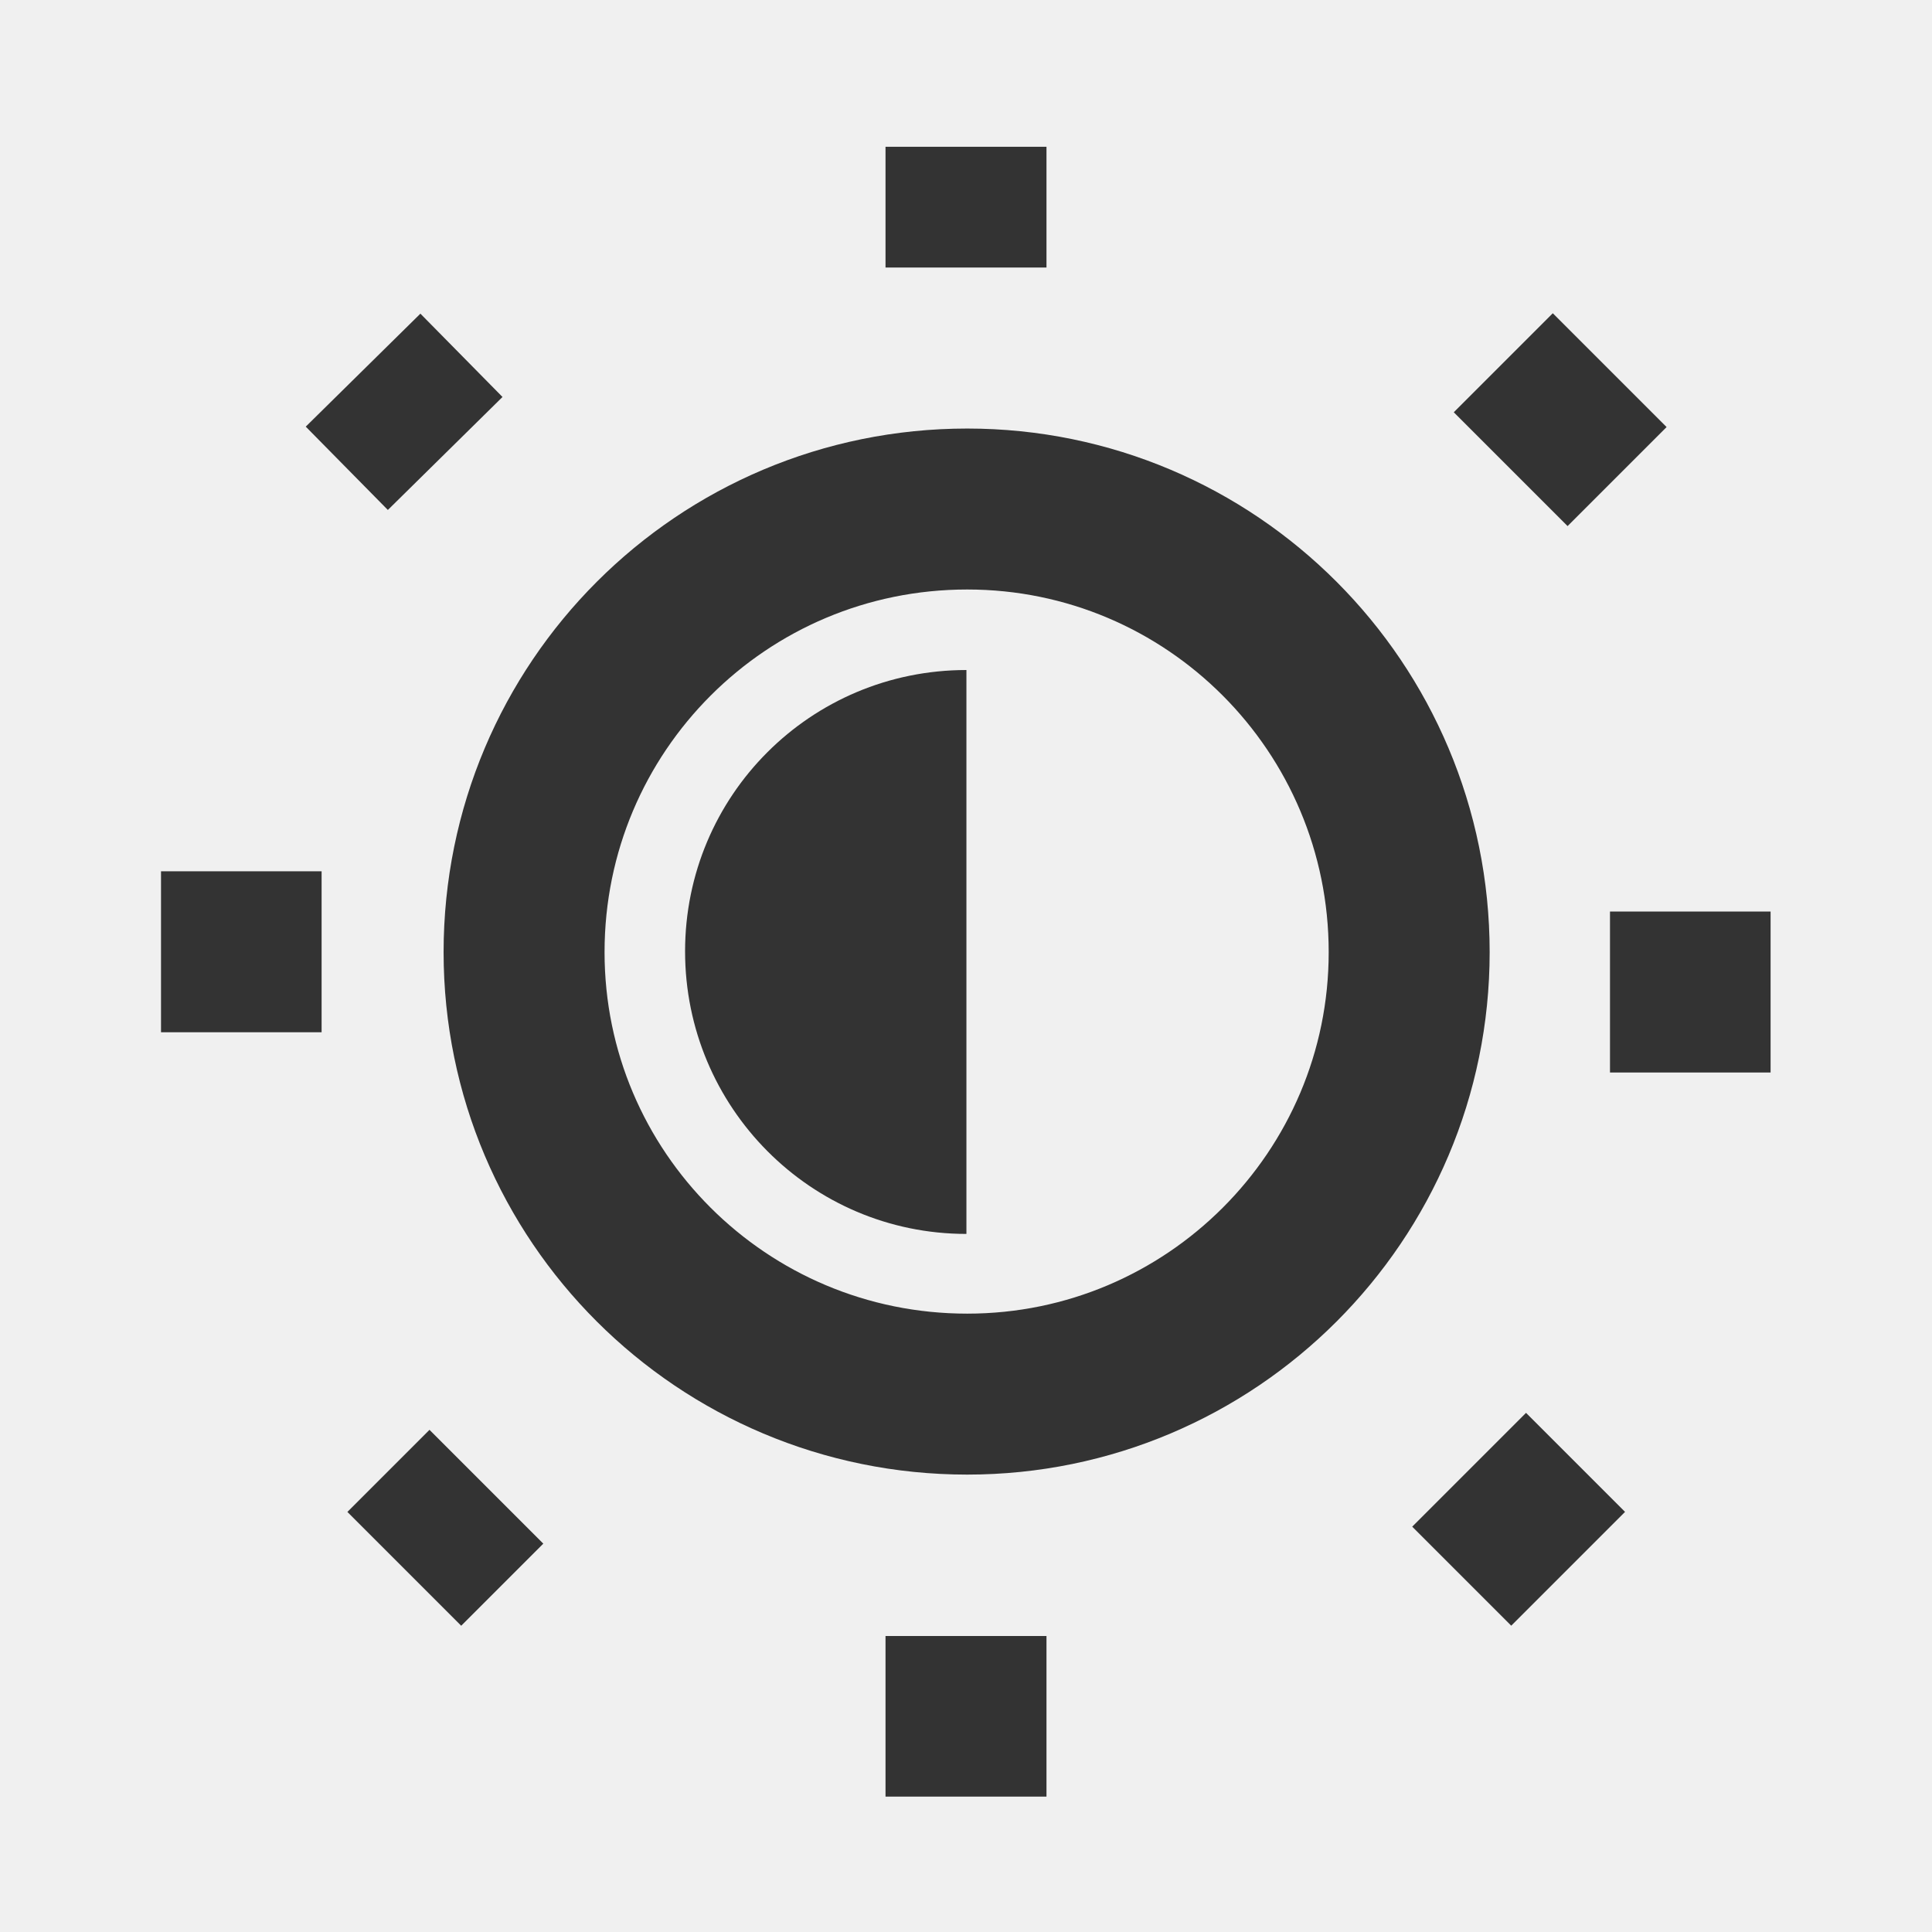
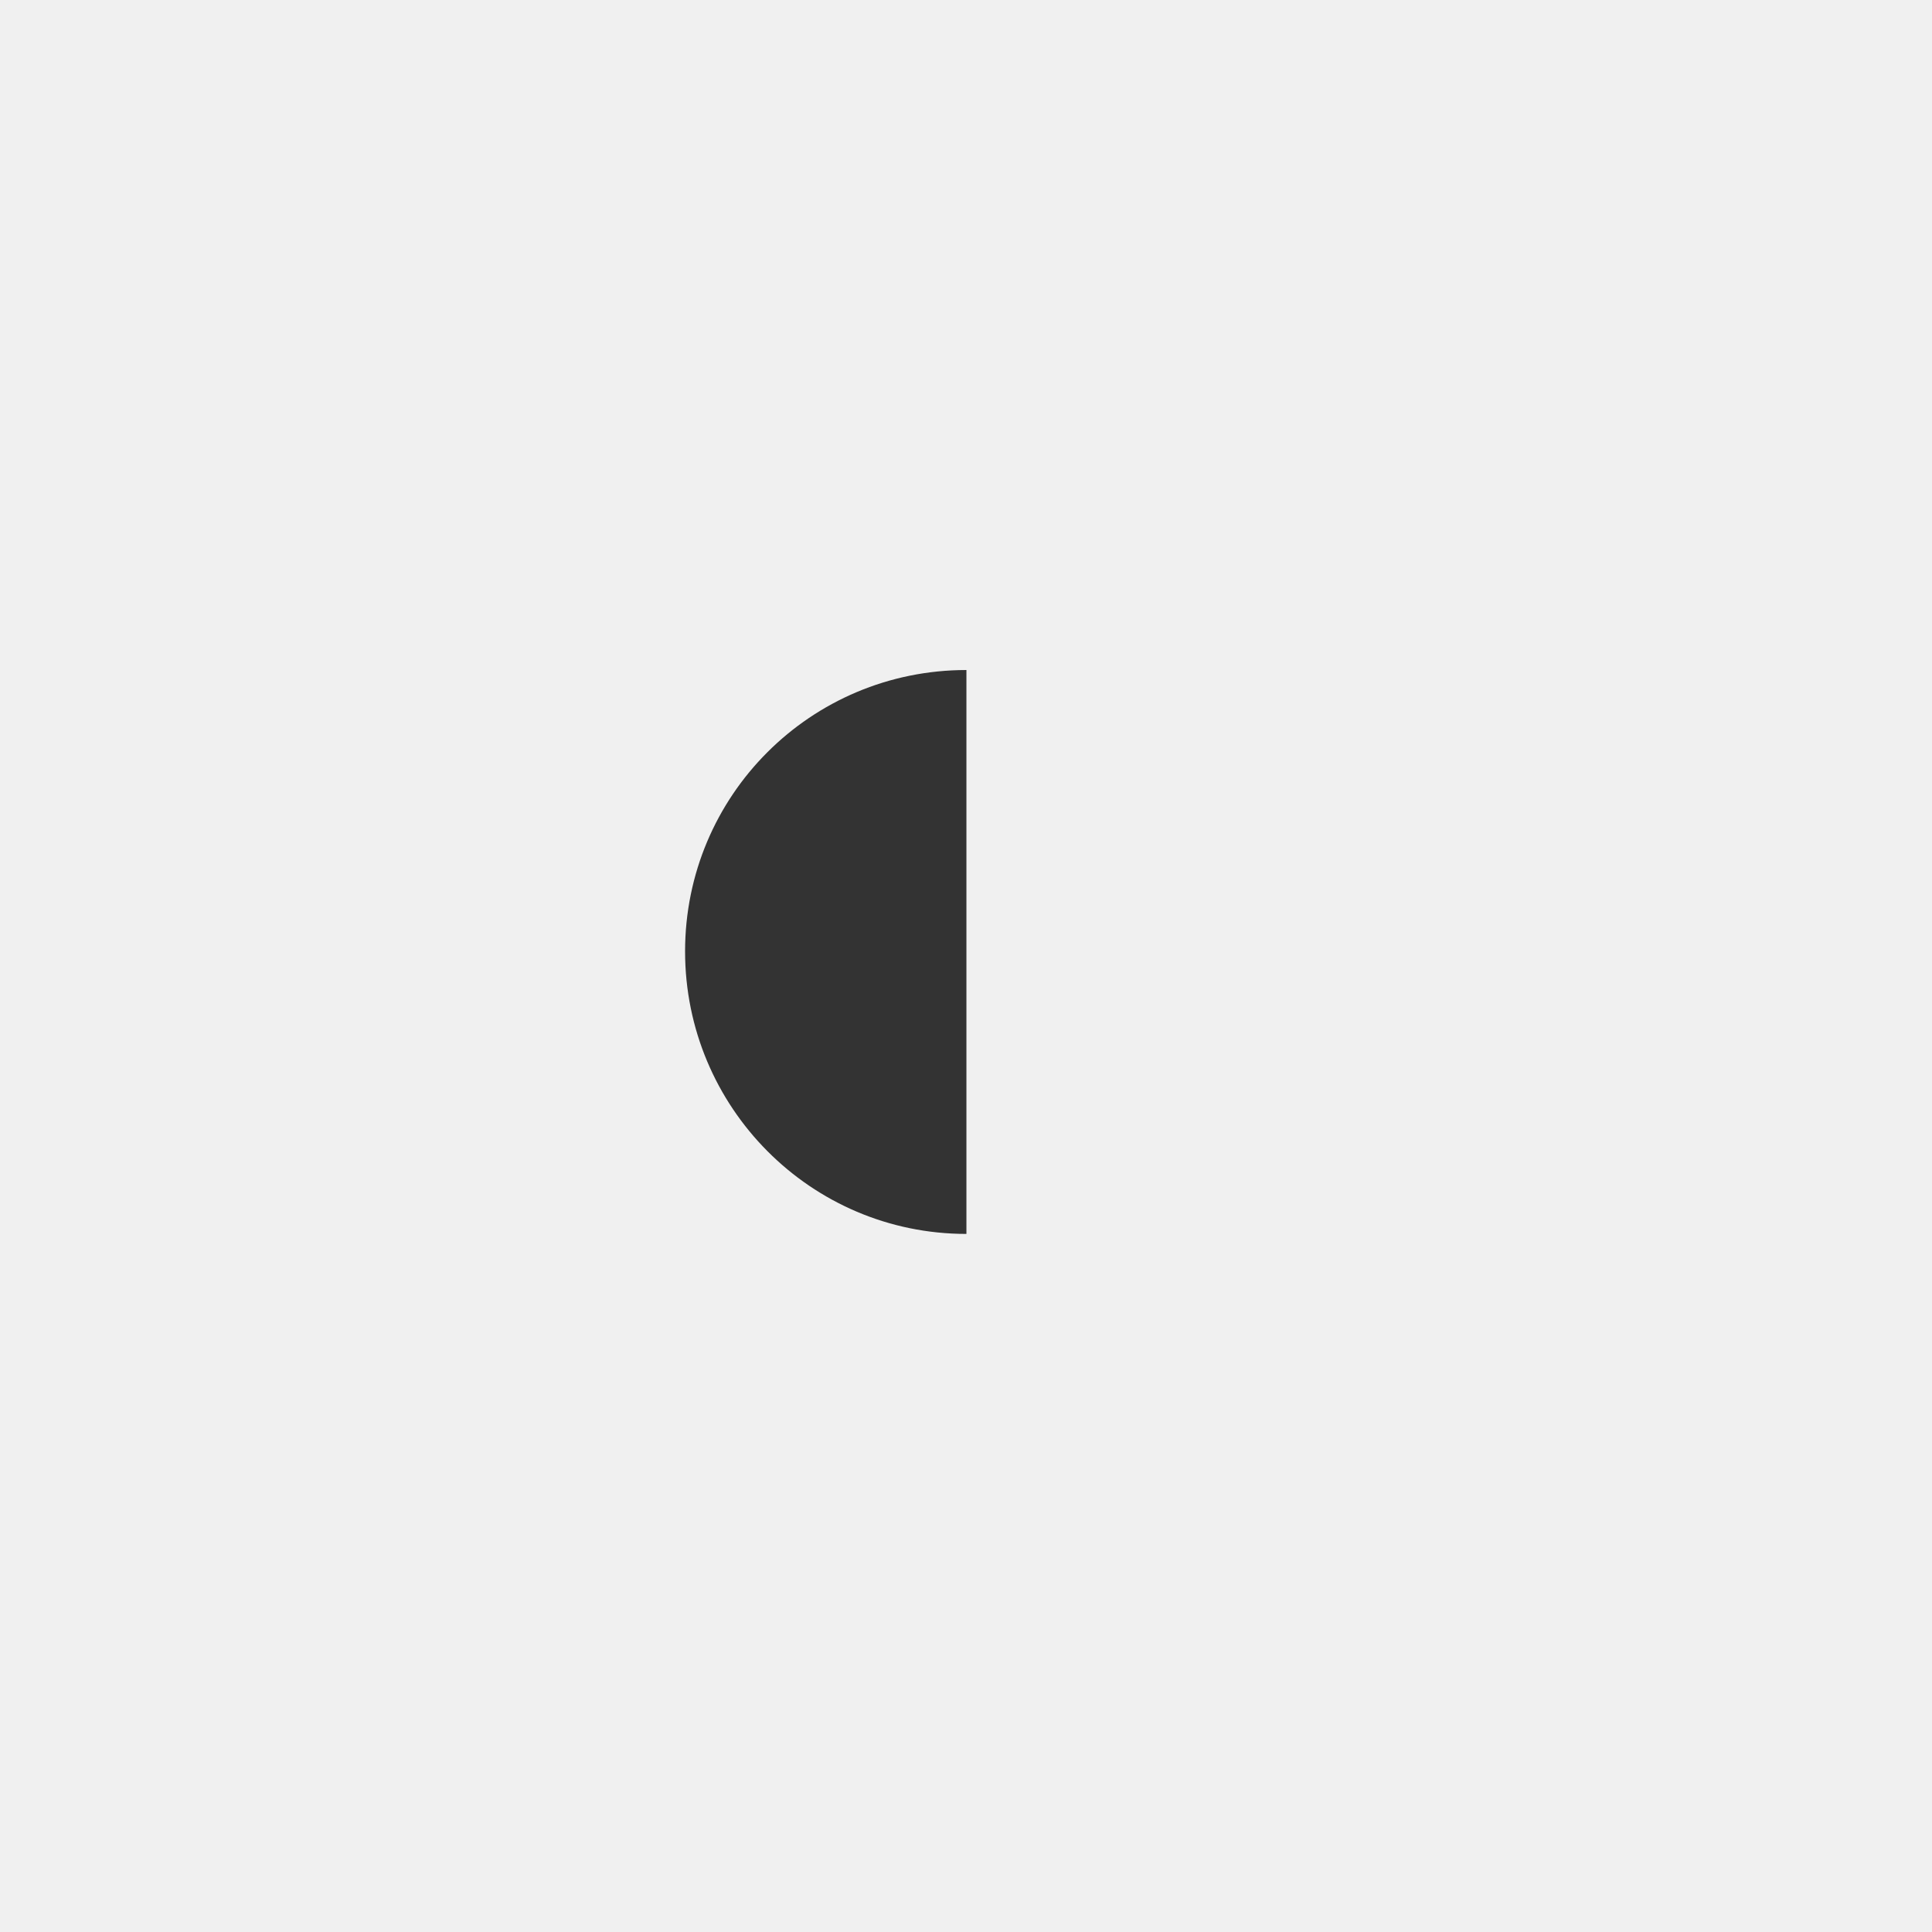
<svg xmlns="http://www.w3.org/2000/svg" xmlns:xlink="http://www.w3.org/1999/xlink" width="16" height="16" viewBox="0 0 16 16" fill="none">
  <defs>
    <rect id="path_0" x="0" y="0" width="16" height="16" />
  </defs>
  <g opacity="1" transform="translate(0 0)  rotate(0 8 8)">
    <mask id="bg-mask-0" fill="white">
      <use xlink:href="#path_0" />
    </mask>
    <g mask="url(#bg-mask-0)">
-       <path id="路径 1" style="stroke:#333333; stroke-width:1.333; stroke-opacity:1; stroke-dasharray:0 0" transform="translate(4.340167 4.2155)  rotate(0 3.666667 3.666667)" d="M0,3.67C0,5.69 1.64,7.33 3.67,7.33C5.69,7.33 7.33,5.69 7.33,3.67C7.33,1.64 5.69,0 3.67,0C1.64,0 0,1.64 0,3.67Z " />
-       <path id="路径 2" style="stroke:#333333; stroke-width:1.333; stroke-opacity:1; stroke-dasharray:0 0" transform="translate(12.16667 12.17193)  rotate(0 0.41005 0.412405)" d="M0.82,0.82L0,0 " />
-       <path id="路径 3" style="stroke:#333333; stroke-width:1.333; stroke-opacity:1; stroke-dasharray:0 0" transform="translate(3.006837 3.065433)  rotate(0 0.3411483 0.3431)" d="M0.68,0.69L0,0 " />
-       <path id="路径 4" style="stroke:#333333; stroke-width:1.333; stroke-opacity:1; stroke-dasharray:0 0" transform="translate(8 1.215567)  rotate(0 0 0.5)" d="M0,1L0,0 " />
-       <path id="路径 5" style="stroke:#333333; stroke-width:1.333; stroke-opacity:1; stroke-dasharray:0 0" transform="translate(13.33327 8.2155)  rotate(0 0.6666667 0)" d="M1.33,0L0,0 " />
-       <path id="路径 6" style="stroke:#333333; stroke-width:1.333; stroke-opacity:1; stroke-dasharray:0 0" transform="translate(12.5108 3.0655)  rotate(0 0.4112333 0.4112333)" d="M0,0.82L0.82,0 " />
+       <path id="路径 1" style="stroke-width:1.333; stroke-opacity:1; stroke-dasharray:0 0" transform="translate(4.340167 4.2155)  rotate(0 3.666667 3.666667)" d="M0,3.67C0,5.69 1.64,7.33 3.67,7.33C5.69,7.33 7.33,5.69 7.33,3.67C7.33,1.64 5.69,0 3.67,0C1.64,0 0,1.64 0,3.67Z " />
+       <path id="路径 2" style="stroke-width:1.333; stroke-opacity:1; stroke-dasharray:0 0" transform="translate(12.16667 12.17193)  rotate(0 0.41005 0.412405)" d="M0.82,0.82L0,0 " />
+       <path id="路径 3" style="stroke-width:1.333; stroke-opacity:1; stroke-dasharray:0 0" transform="translate(3.006837 3.065433)  rotate(0 0.3411483 0.3431)" d="M0.68,0.69L0,0 " />
+       <path id="路径 4" style="stroke-width:1.333; stroke-opacity:1; stroke-dasharray:0 0" transform="translate(8 1.215567)  rotate(0 0 0.5)" d="M0,1L0,0 " />
+       <path id="路径 5" style="stroke-width:1.333; stroke-opacity:1; stroke-dasharray:0 0" transform="translate(13.33327 8.2155)  rotate(0 0.6666667 0)" d="M1.33,0L0,0 " />
+       <path id="路径 6" style="stroke-width:1.333; stroke-opacity:1; stroke-dasharray:0 0" transform="translate(12.5108 3.0655)  rotate(0 0.4112333 0.4112333)" d="M0,0.82L0.82,0 " />
      <path id="路径 7" fill-rule="evenodd" style="fill:#333333" transform="translate(5.6735 5.548833)  rotate(0 1.166667 2.333333)" opacity="1" d="M2.33,0C1.04,0 0,1.04 0,2.33C0,3.62 1.04,4.67 2.33,4.67L2.33,0Z " />
-       <path id="路径 8" style="stroke:#333333; stroke-width:1.333; stroke-opacity:1; stroke-dasharray:0 0" transform="translate(1.333397 7.882167)  rotate(0 0.6666667 0)" d="M0,0L1.33,0 " />
-       <path id="路径 9" style="stroke:#333333; stroke-width:1.333; stroke-opacity:1; stroke-dasharray:0 0" transform="translate(3.348133 12.3125)  rotate(0 0.3421333 0.3421267)" d="M0,0.68L0.68,0 " />
-       <path id="路径 10" style="stroke:#333333; stroke-width:1.333; stroke-opacity:1; stroke-dasharray:0 0" transform="translate(8 13.54876)  rotate(0 0 0.6666667)" d="M0,1.33L0,0 " />
+       <path id="路径 8" style="stroke-width:1.333; stroke-opacity:1; stroke-dasharray:0 0" transform="translate(1.333397 7.882167)  rotate(0 0.6666667 0)" d="M0,0L1.33,0 " />
+       <path id="路径 9" style="stroke-width:1.333; stroke-opacity:1; stroke-dasharray:0 0" transform="translate(3.348133 12.3125)  rotate(0 0.3421333 0.3421267)" d="M0,0.68L0.68,0 " />
+       <path id="路径 10" style="stroke-width:1.333; stroke-opacity:1; stroke-dasharray:0 0" transform="translate(8 13.54876)  rotate(0 0 0.6666667)" d="M0,1.33L0,0 " />
    </g>
  </g>
</svg>
